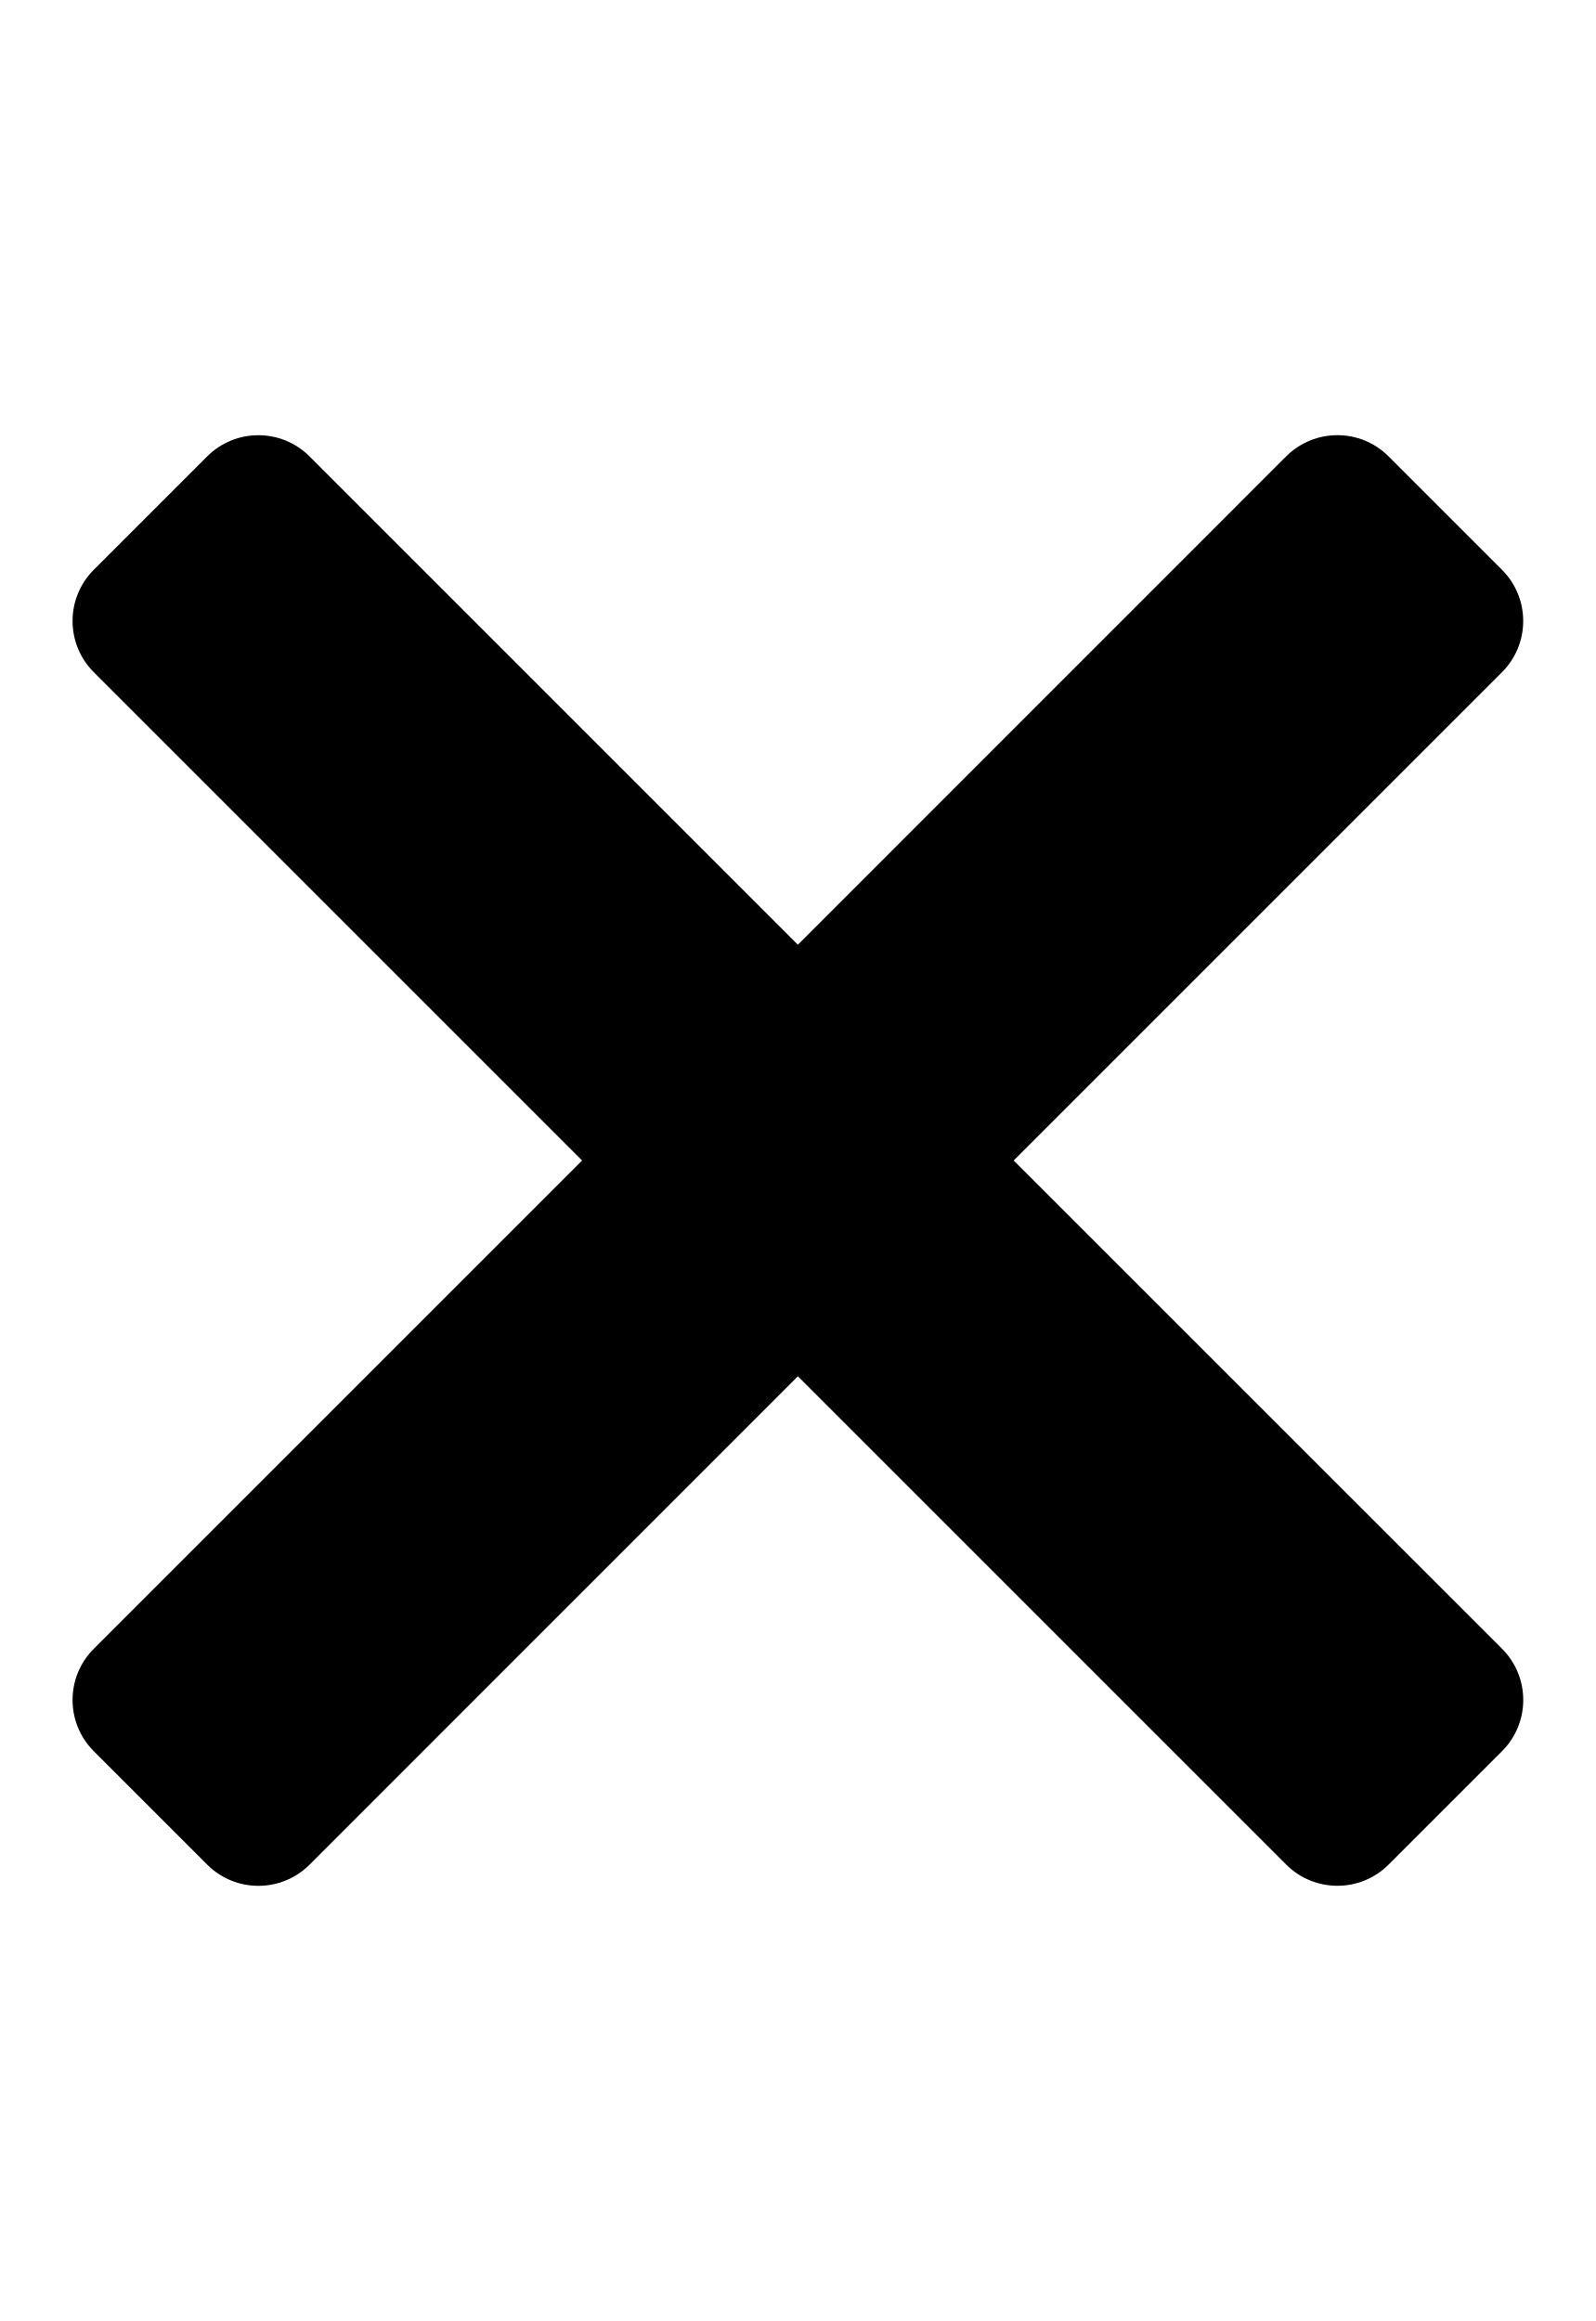
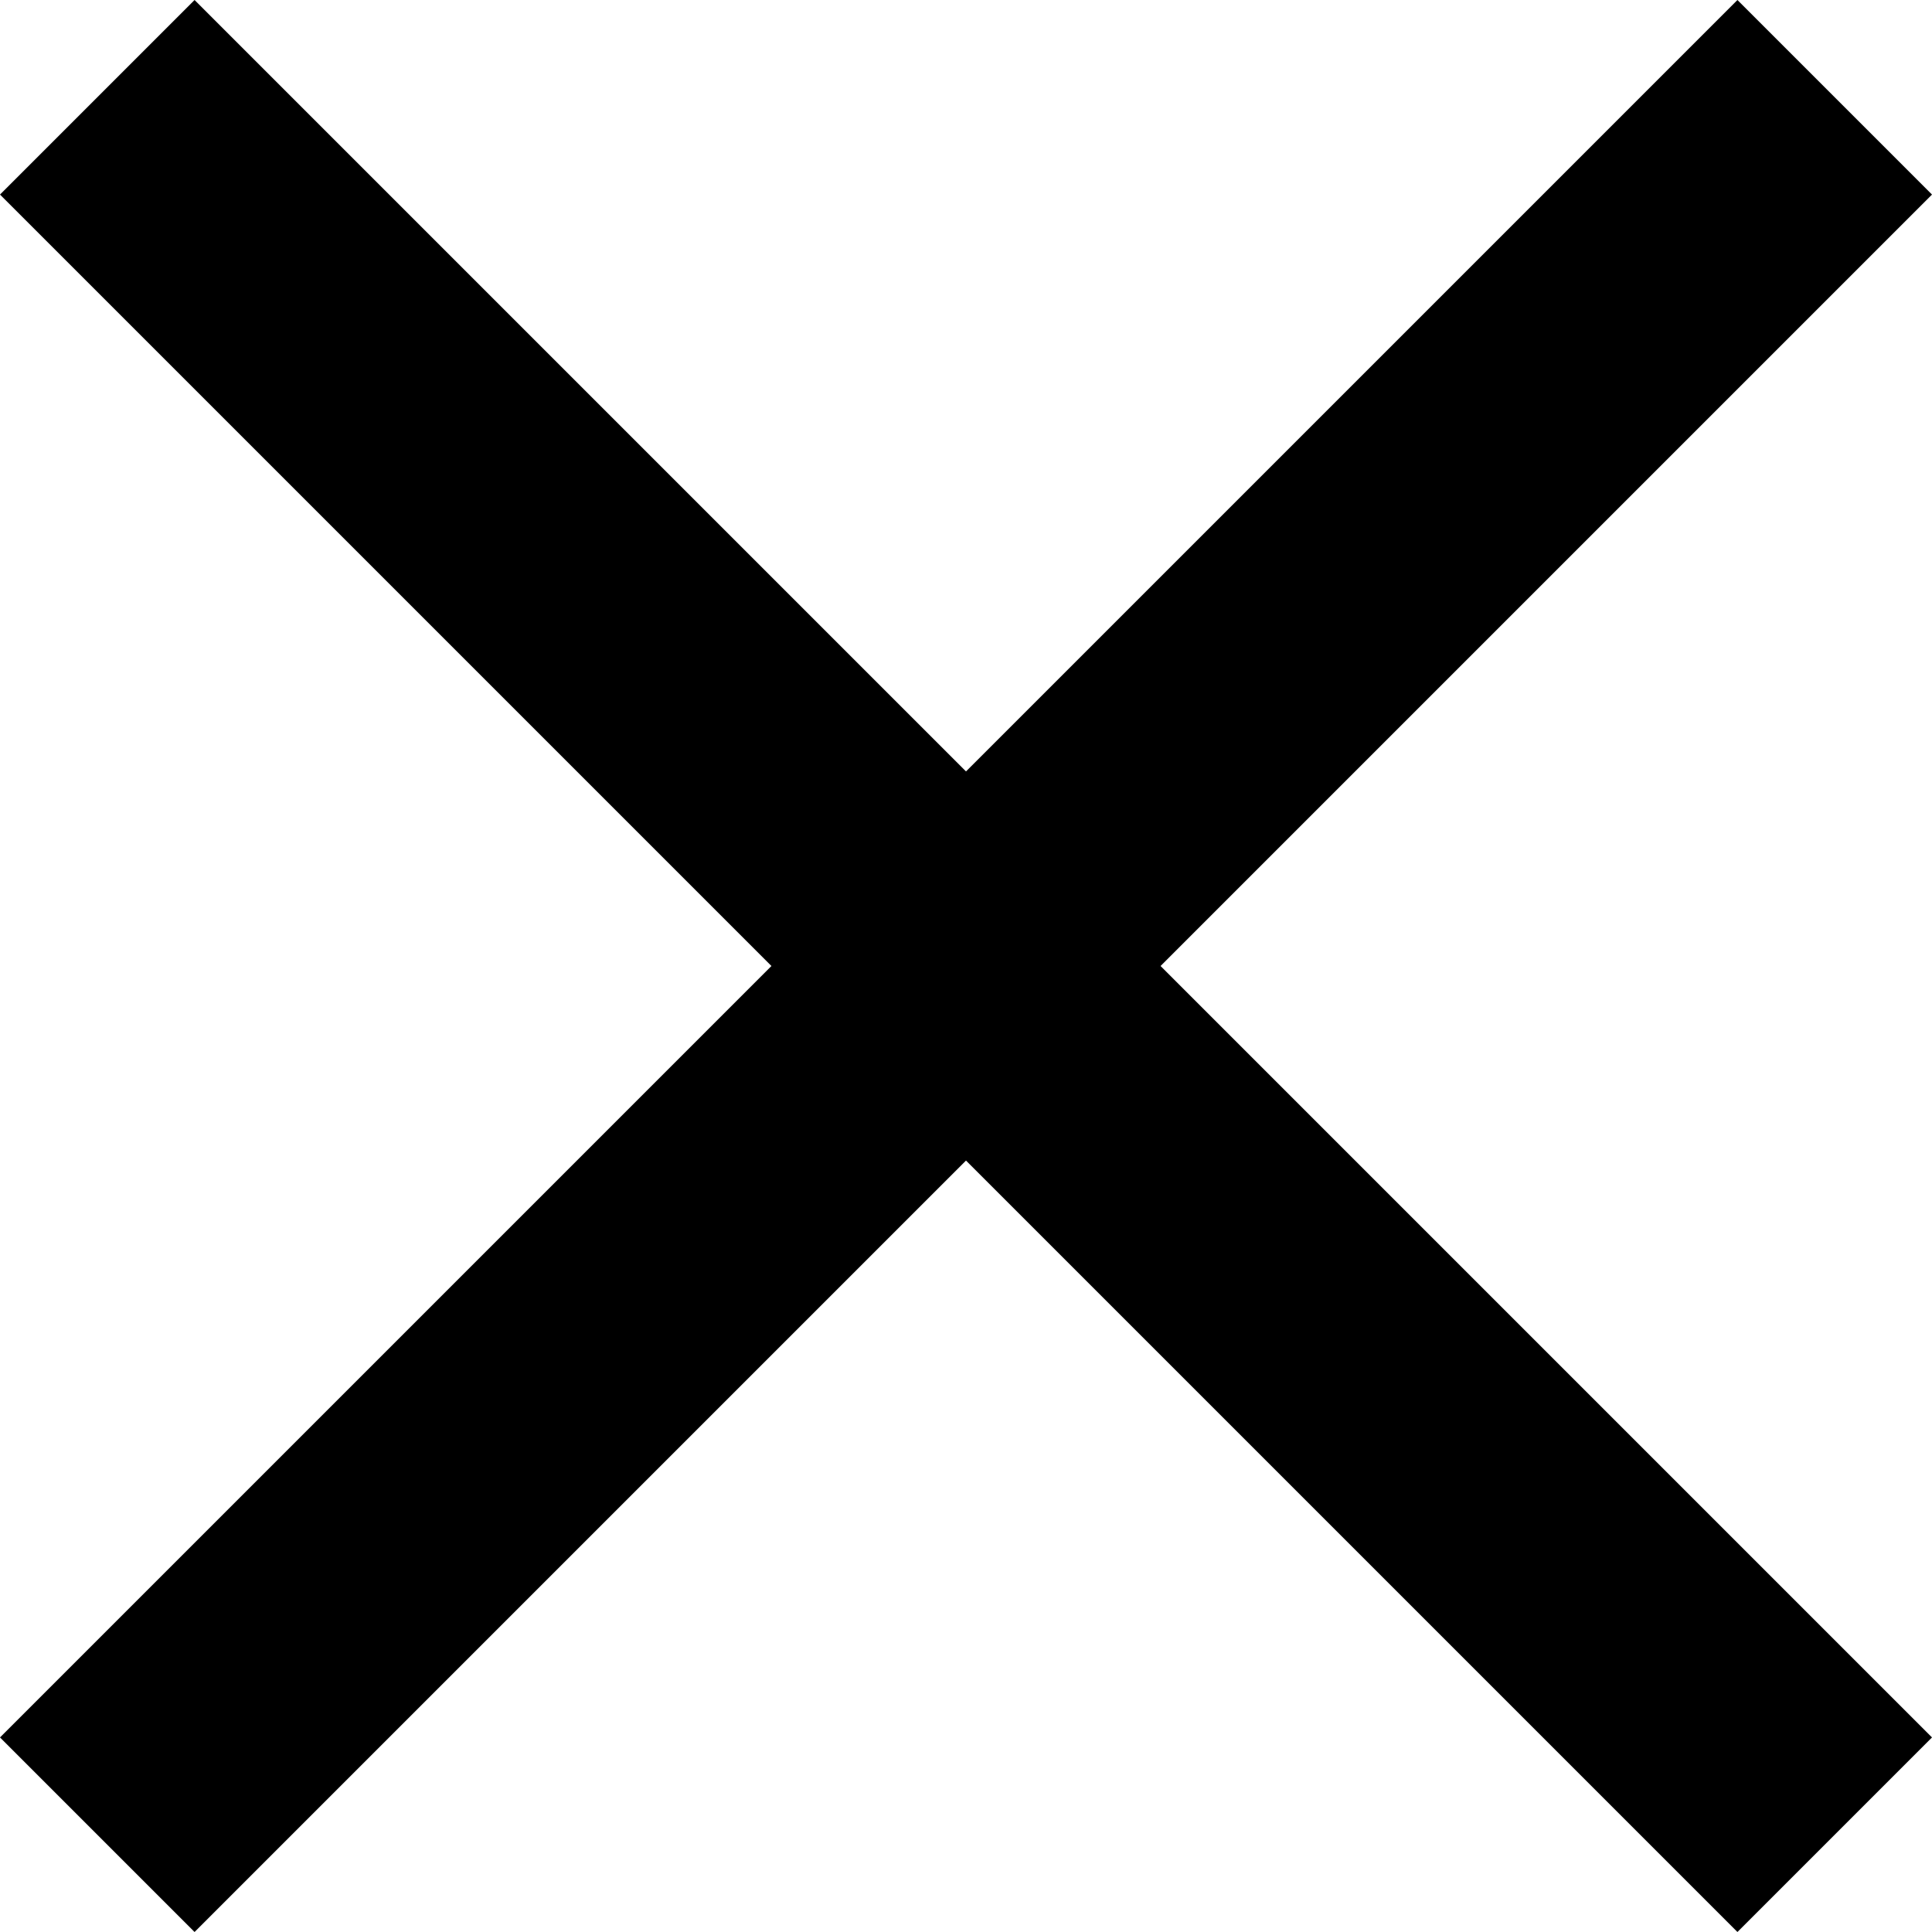
- <svg xmlns="http://www.w3.org/2000/svg" class="svgicon svgicon-close" width="11" height="16" viewBox="0 0 320 512">
-   <path d="M207.6 256l107.72-107.72c6.23-6.23 6.23-16.34 0-22.58l-25.03-25.03c-6.23-6.23-16.34-6.23-22.58 0L160 208.4 52.28 100.68c-6.23-6.23-16.34-6.23-22.58 0L4.68 125.7c-6.23 6.23-6.23 16.34 0 22.58L112.4 256 4.68 363.72c-6.23 6.23-6.23 16.34 0 22.58l25.03 25.03c6.23 6.23 16.34 6.23 22.58 0L160 303.6l107.72 107.72c6.23 6.23 16.34 6.23 22.58 0l25.03-25.03c6.23-6.23 6.23-16.34 0-22.58L207.6 256z" />
+ <svg xmlns="http://www.w3.org/2000/svg" class="svgicon svgicon-close" width="24" height="24" viewBox="0 0 24 24">
+   <path d="M21.583 0L12 9.583L2.417 0L0 2.417L9.583 12L0 21.583L2.417 24L12 14.417L21.583 24L24 21.583L14.417 12L24 2.417L21.583 0Z" />
</svg>
